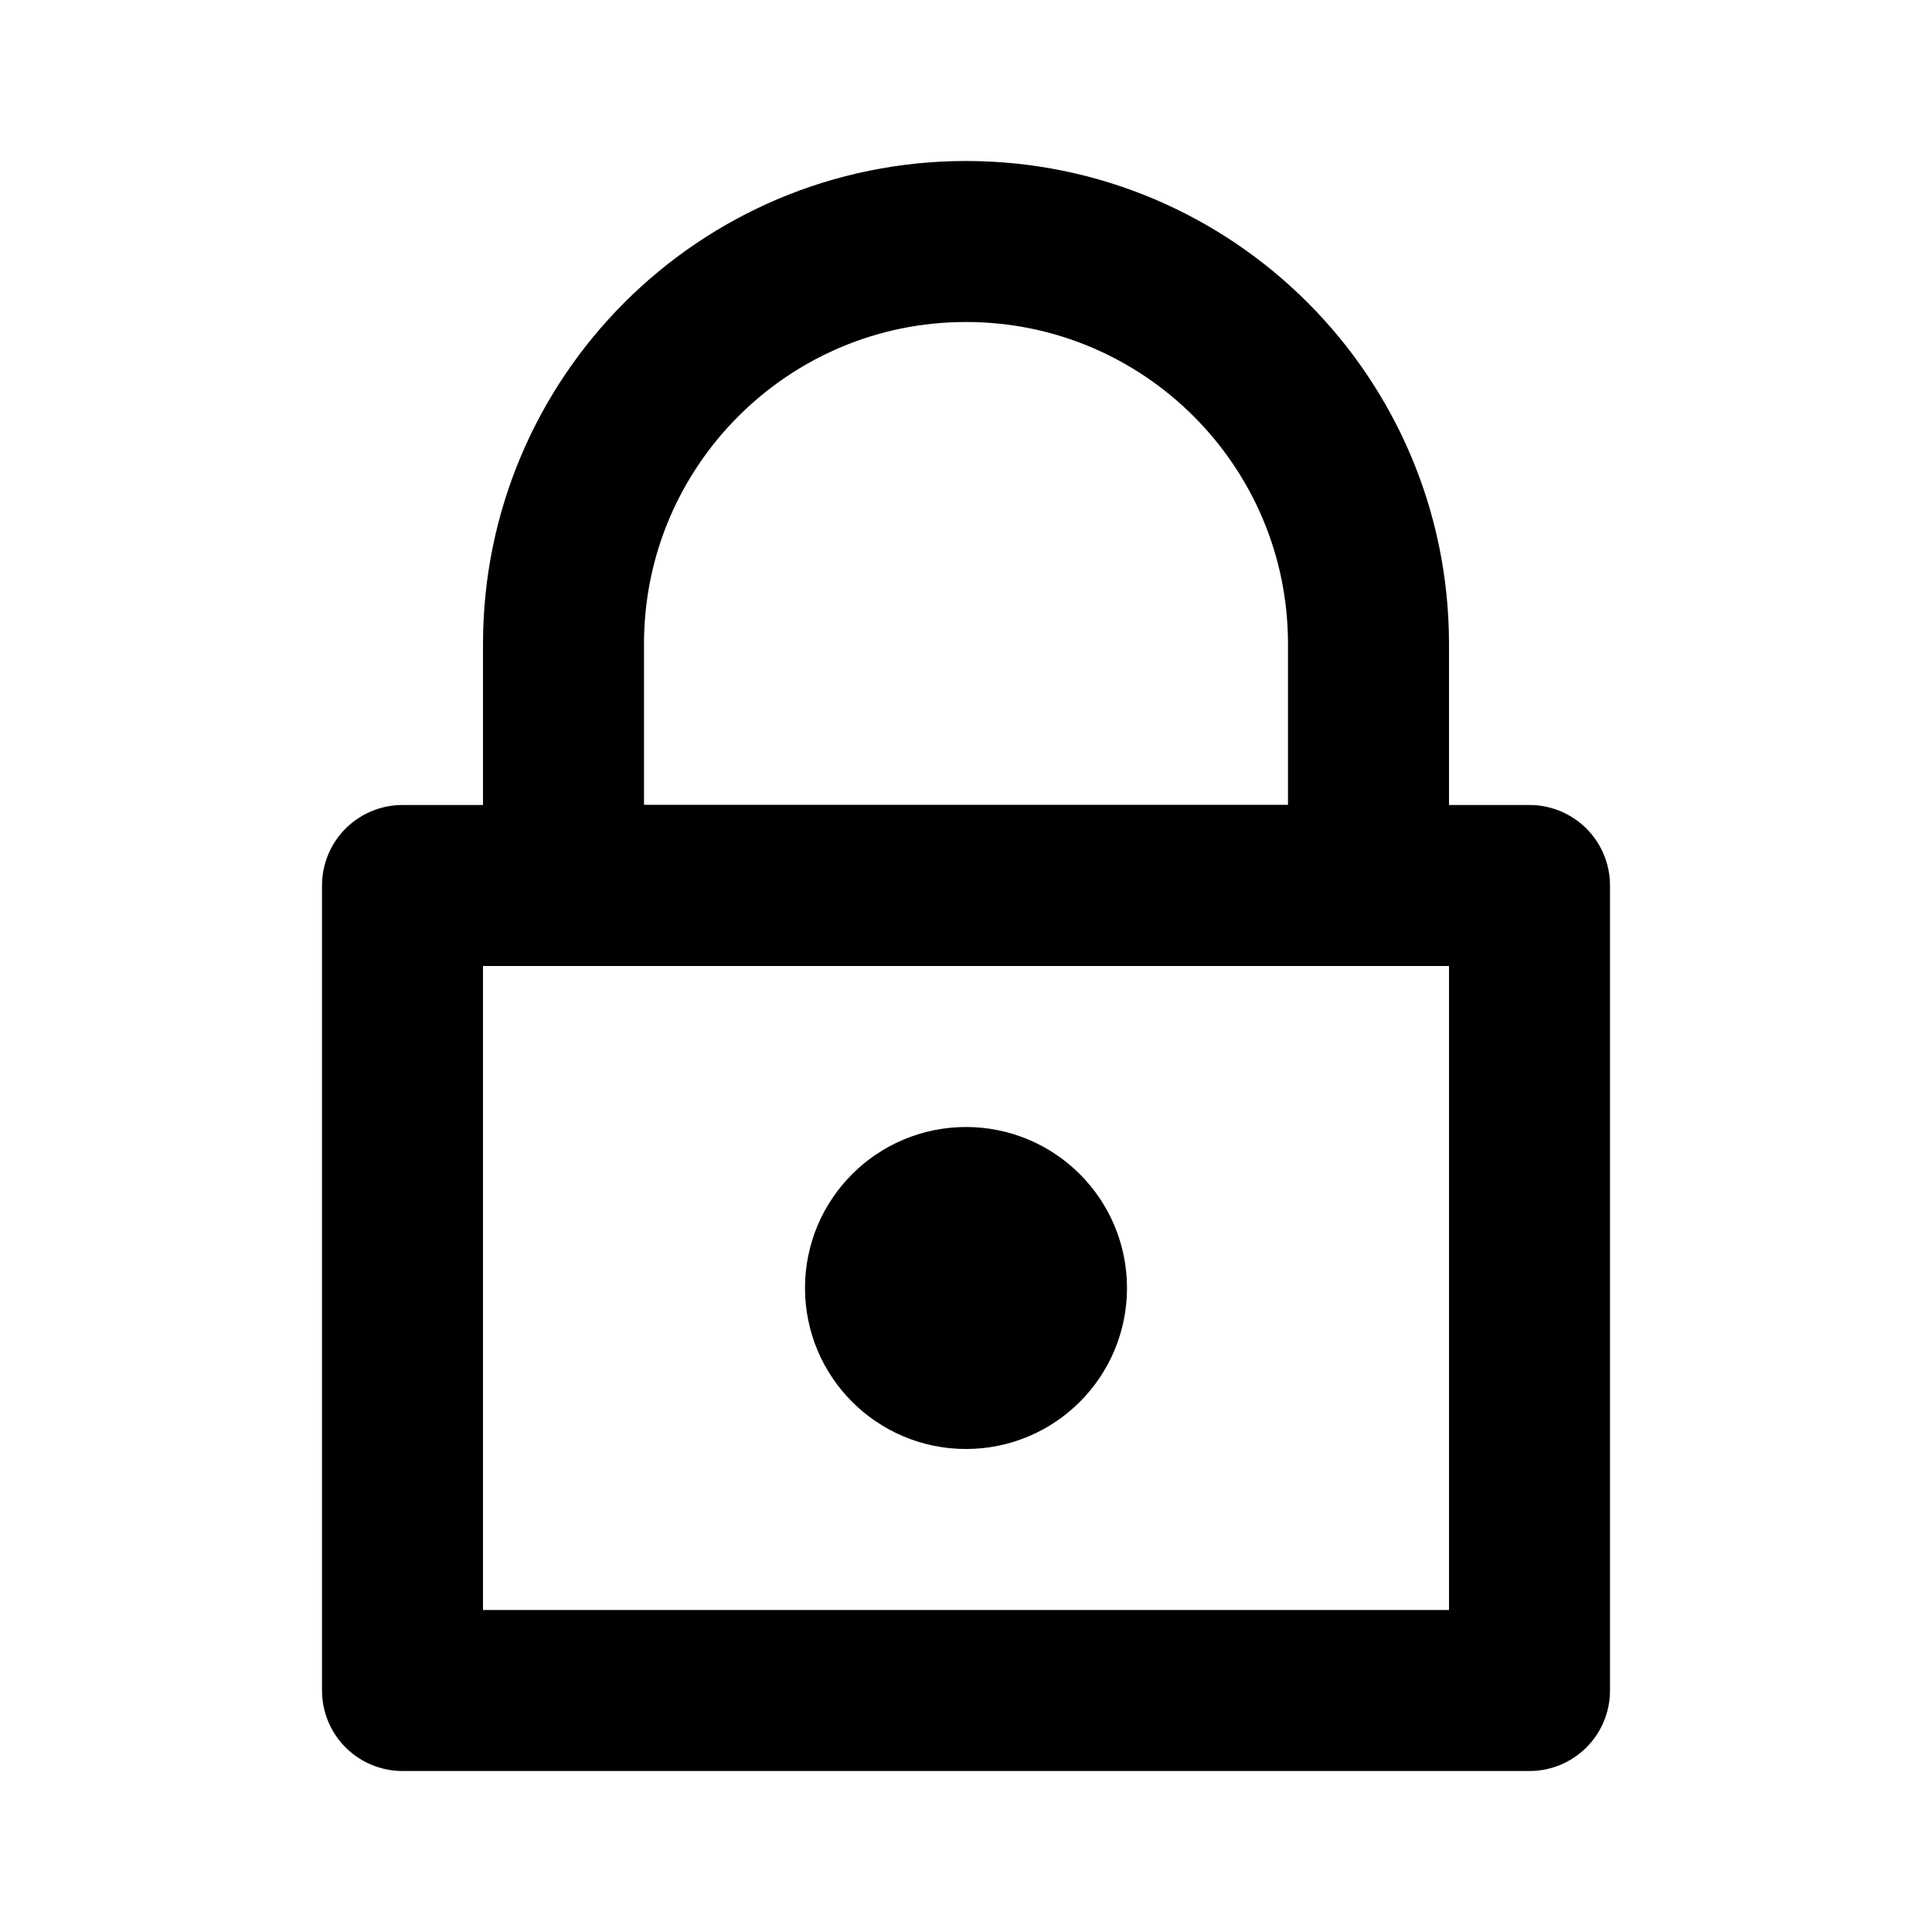
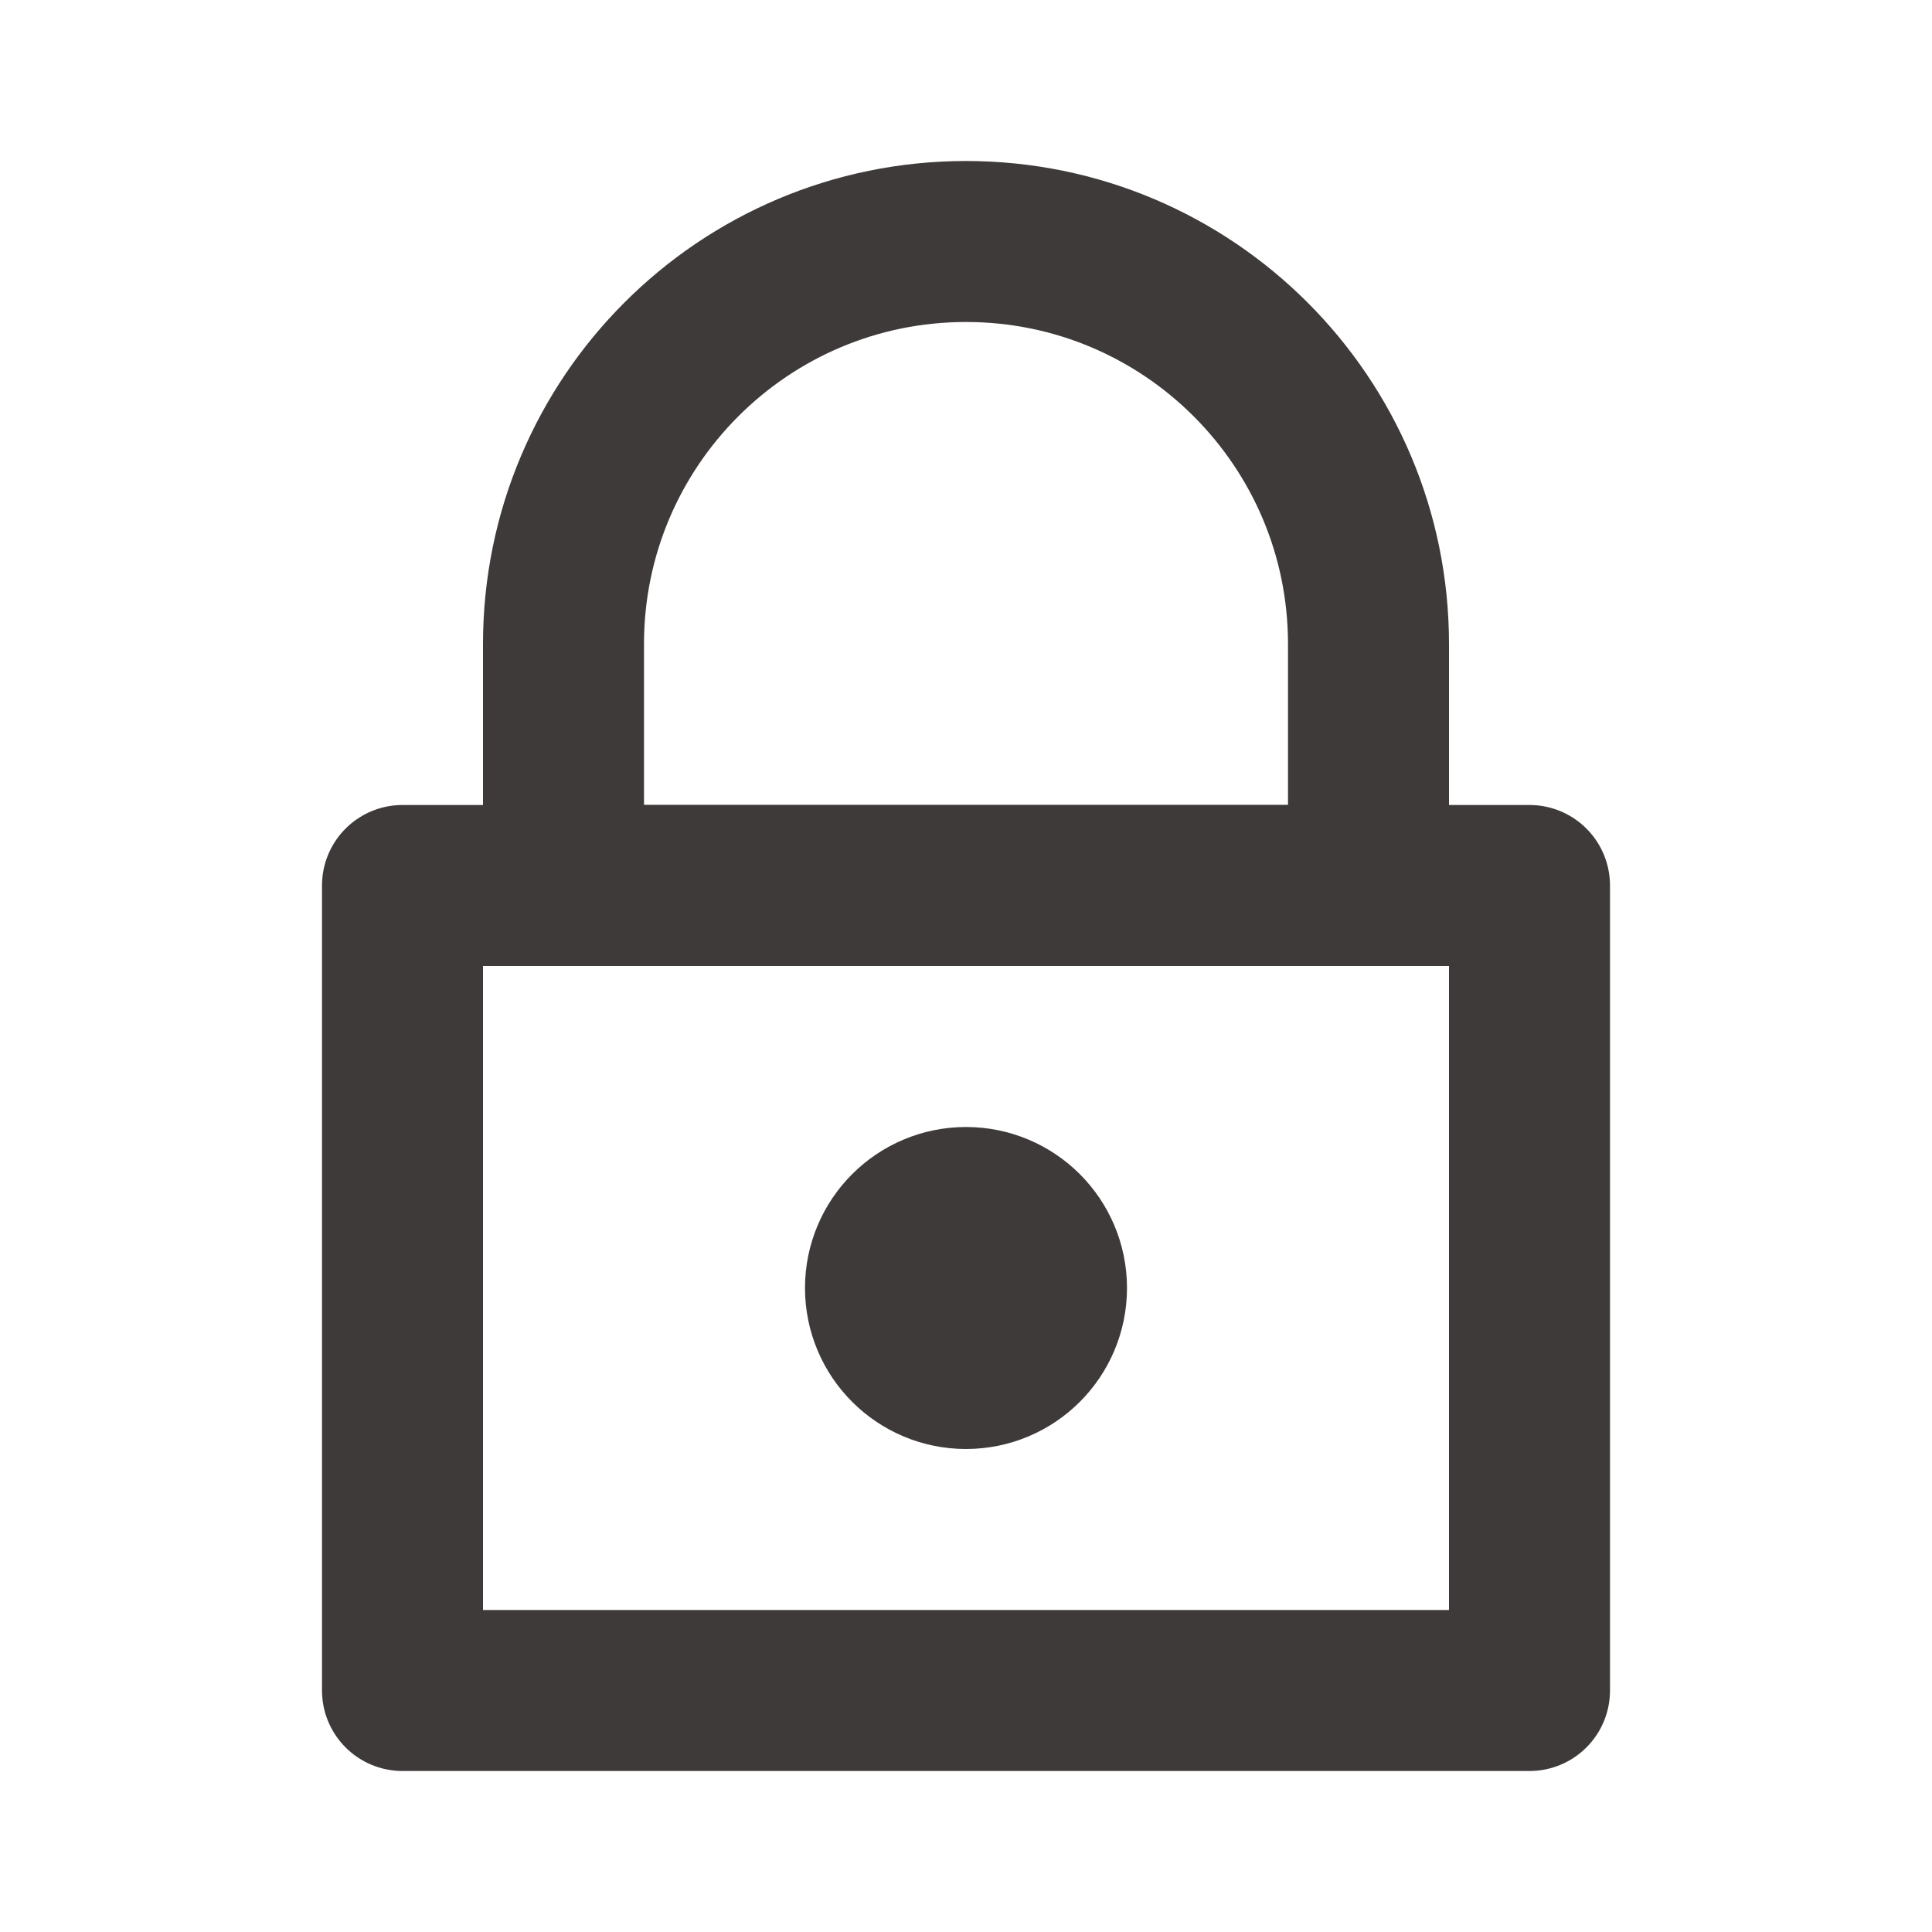
- <svg xmlns="http://www.w3.org/2000/svg" role="img" width="24px" height="24px" viewBox="0 0 24 24" aria-labelledby="lockAltIconTitle" stroke="#000000" stroke-width="2" stroke-linecap="round" stroke-linejoin="round" fill="none" color="#000000">
+ <svg xmlns="http://www.w3.org/2000/svg" role="img" width="24px" height="24px" viewBox="0 0 24 24" aria-labelledby="lockAltIconTitle" stroke="#3e3a39" stroke-width="2" stroke-linecap="round" stroke-linejoin="round" fill="none" color="#3e3a39">
  <rect width="14" height="10" x="5" y="11" />
  <path d="M12,3 L12,3 C14.761,3 17,5.239 17,8 L17,11 L7,11 L7,8 C7,5.239 9.239,3 12,3 Z" />
  <circle cx="12" cy="16" r="1" />
</svg>
